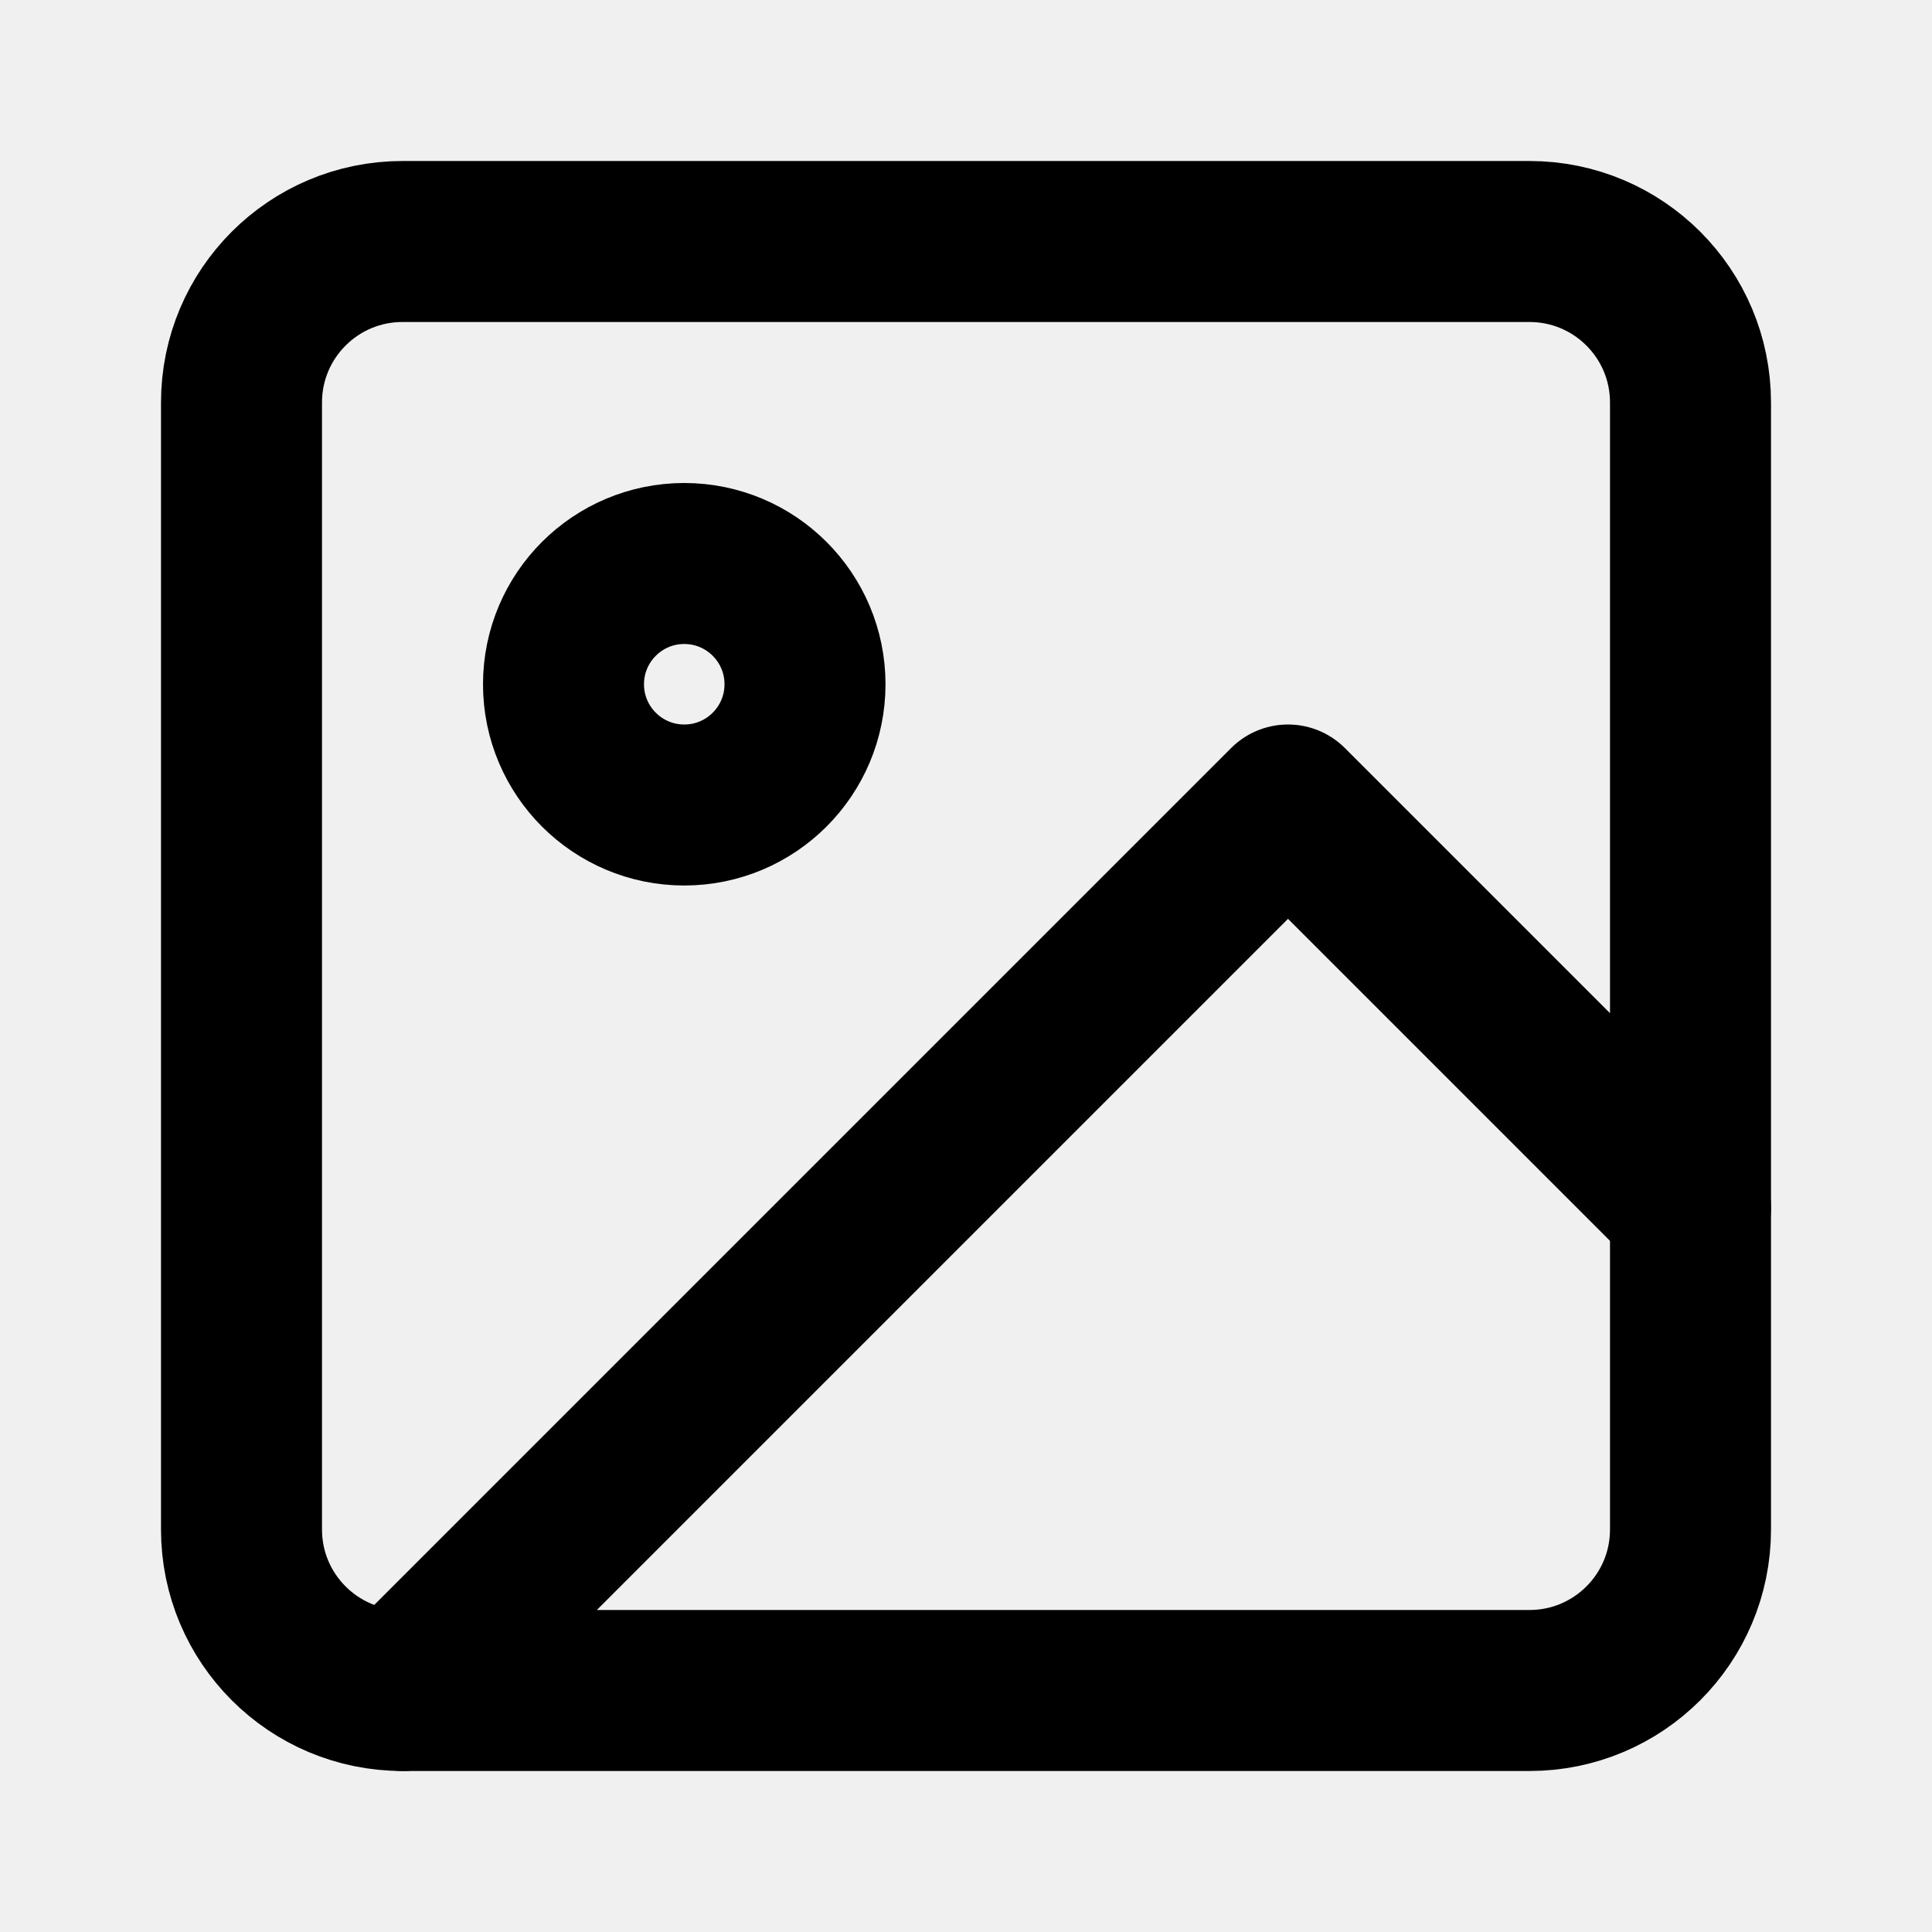
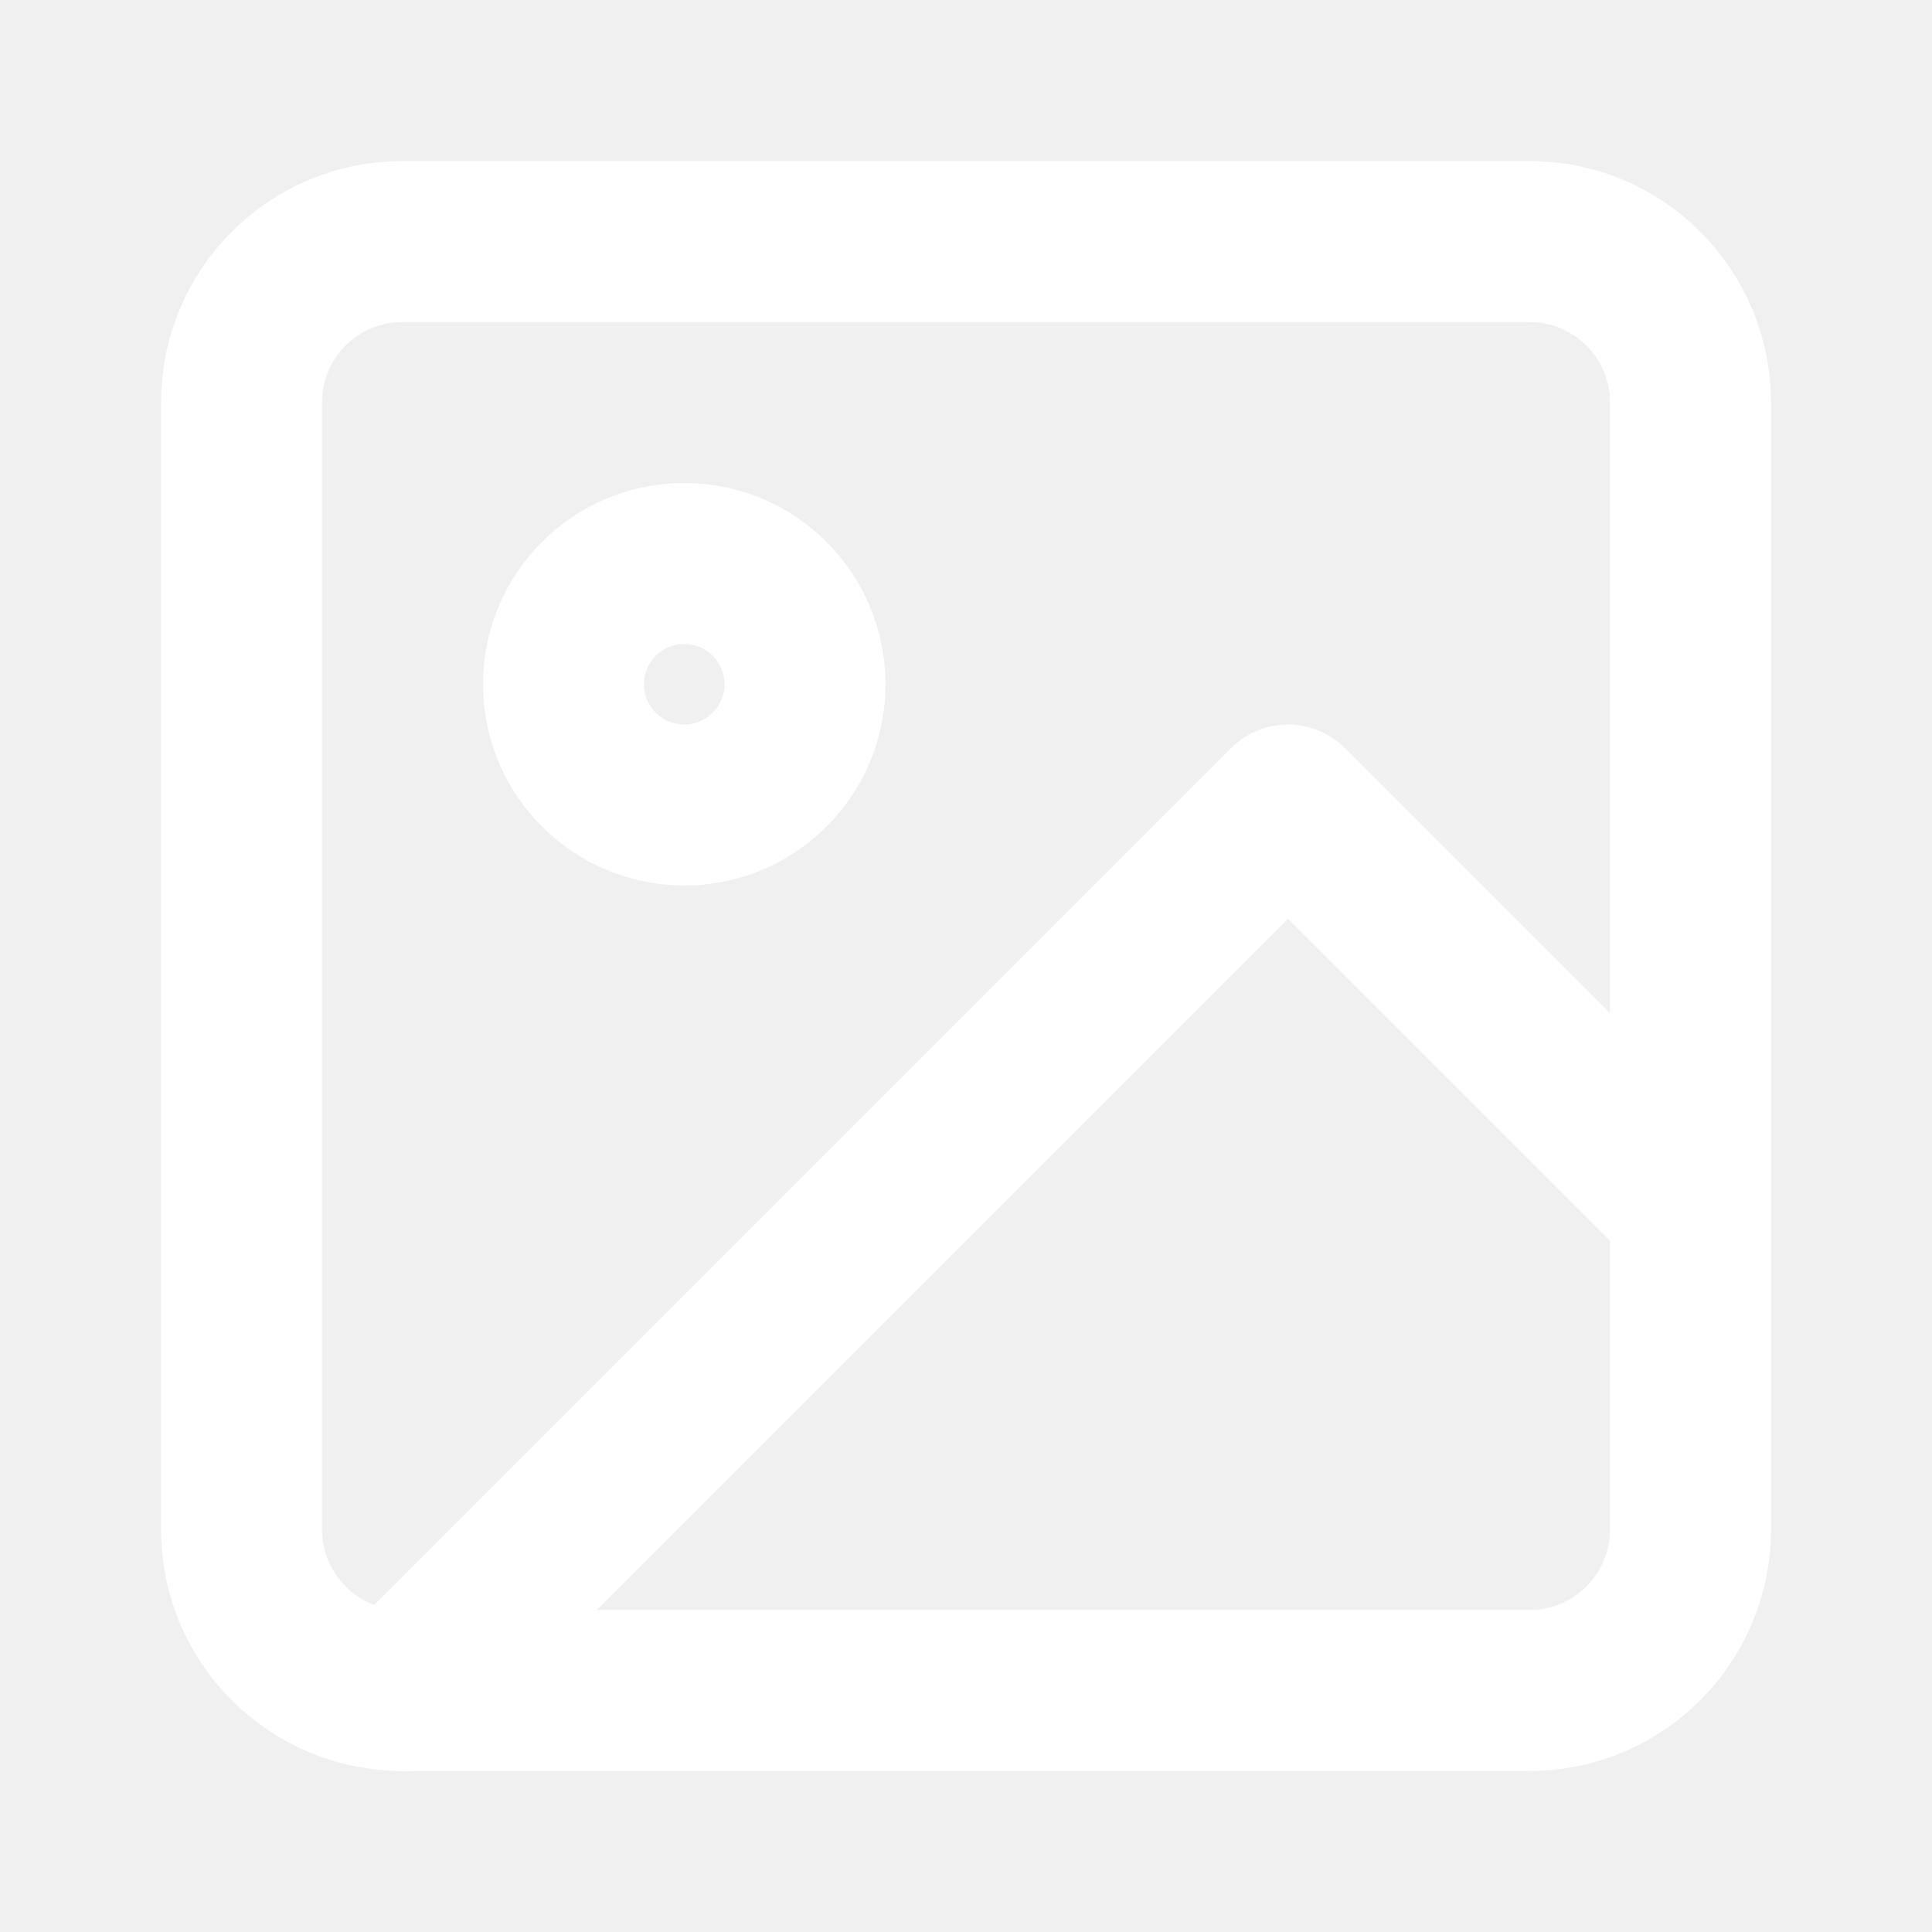
- <svg xmlns="http://www.w3.org/2000/svg" width="24" height="24" viewBox="0 0 24 24" fill="none" stroke="currentColor" stroke-width="2" stroke-linecap="round" stroke-linejoin="round" class="feather feather-image">
+ <svg xmlns="http://www.w3.org/2000/svg" width="24" height="24" viewBox="0 0 24 24" fill="none" stroke="white" stroke-width="2" stroke-linecap="round" stroke-linejoin="round" class="feather feather-image">
  <rect x="3" y="3" width="18" height="18" rx="2" ry="2" />
  <circle cx="8.5" cy="8.5" r="1.5" />
  <polyline points="21 15 16 10 5 21" />
</svg>
